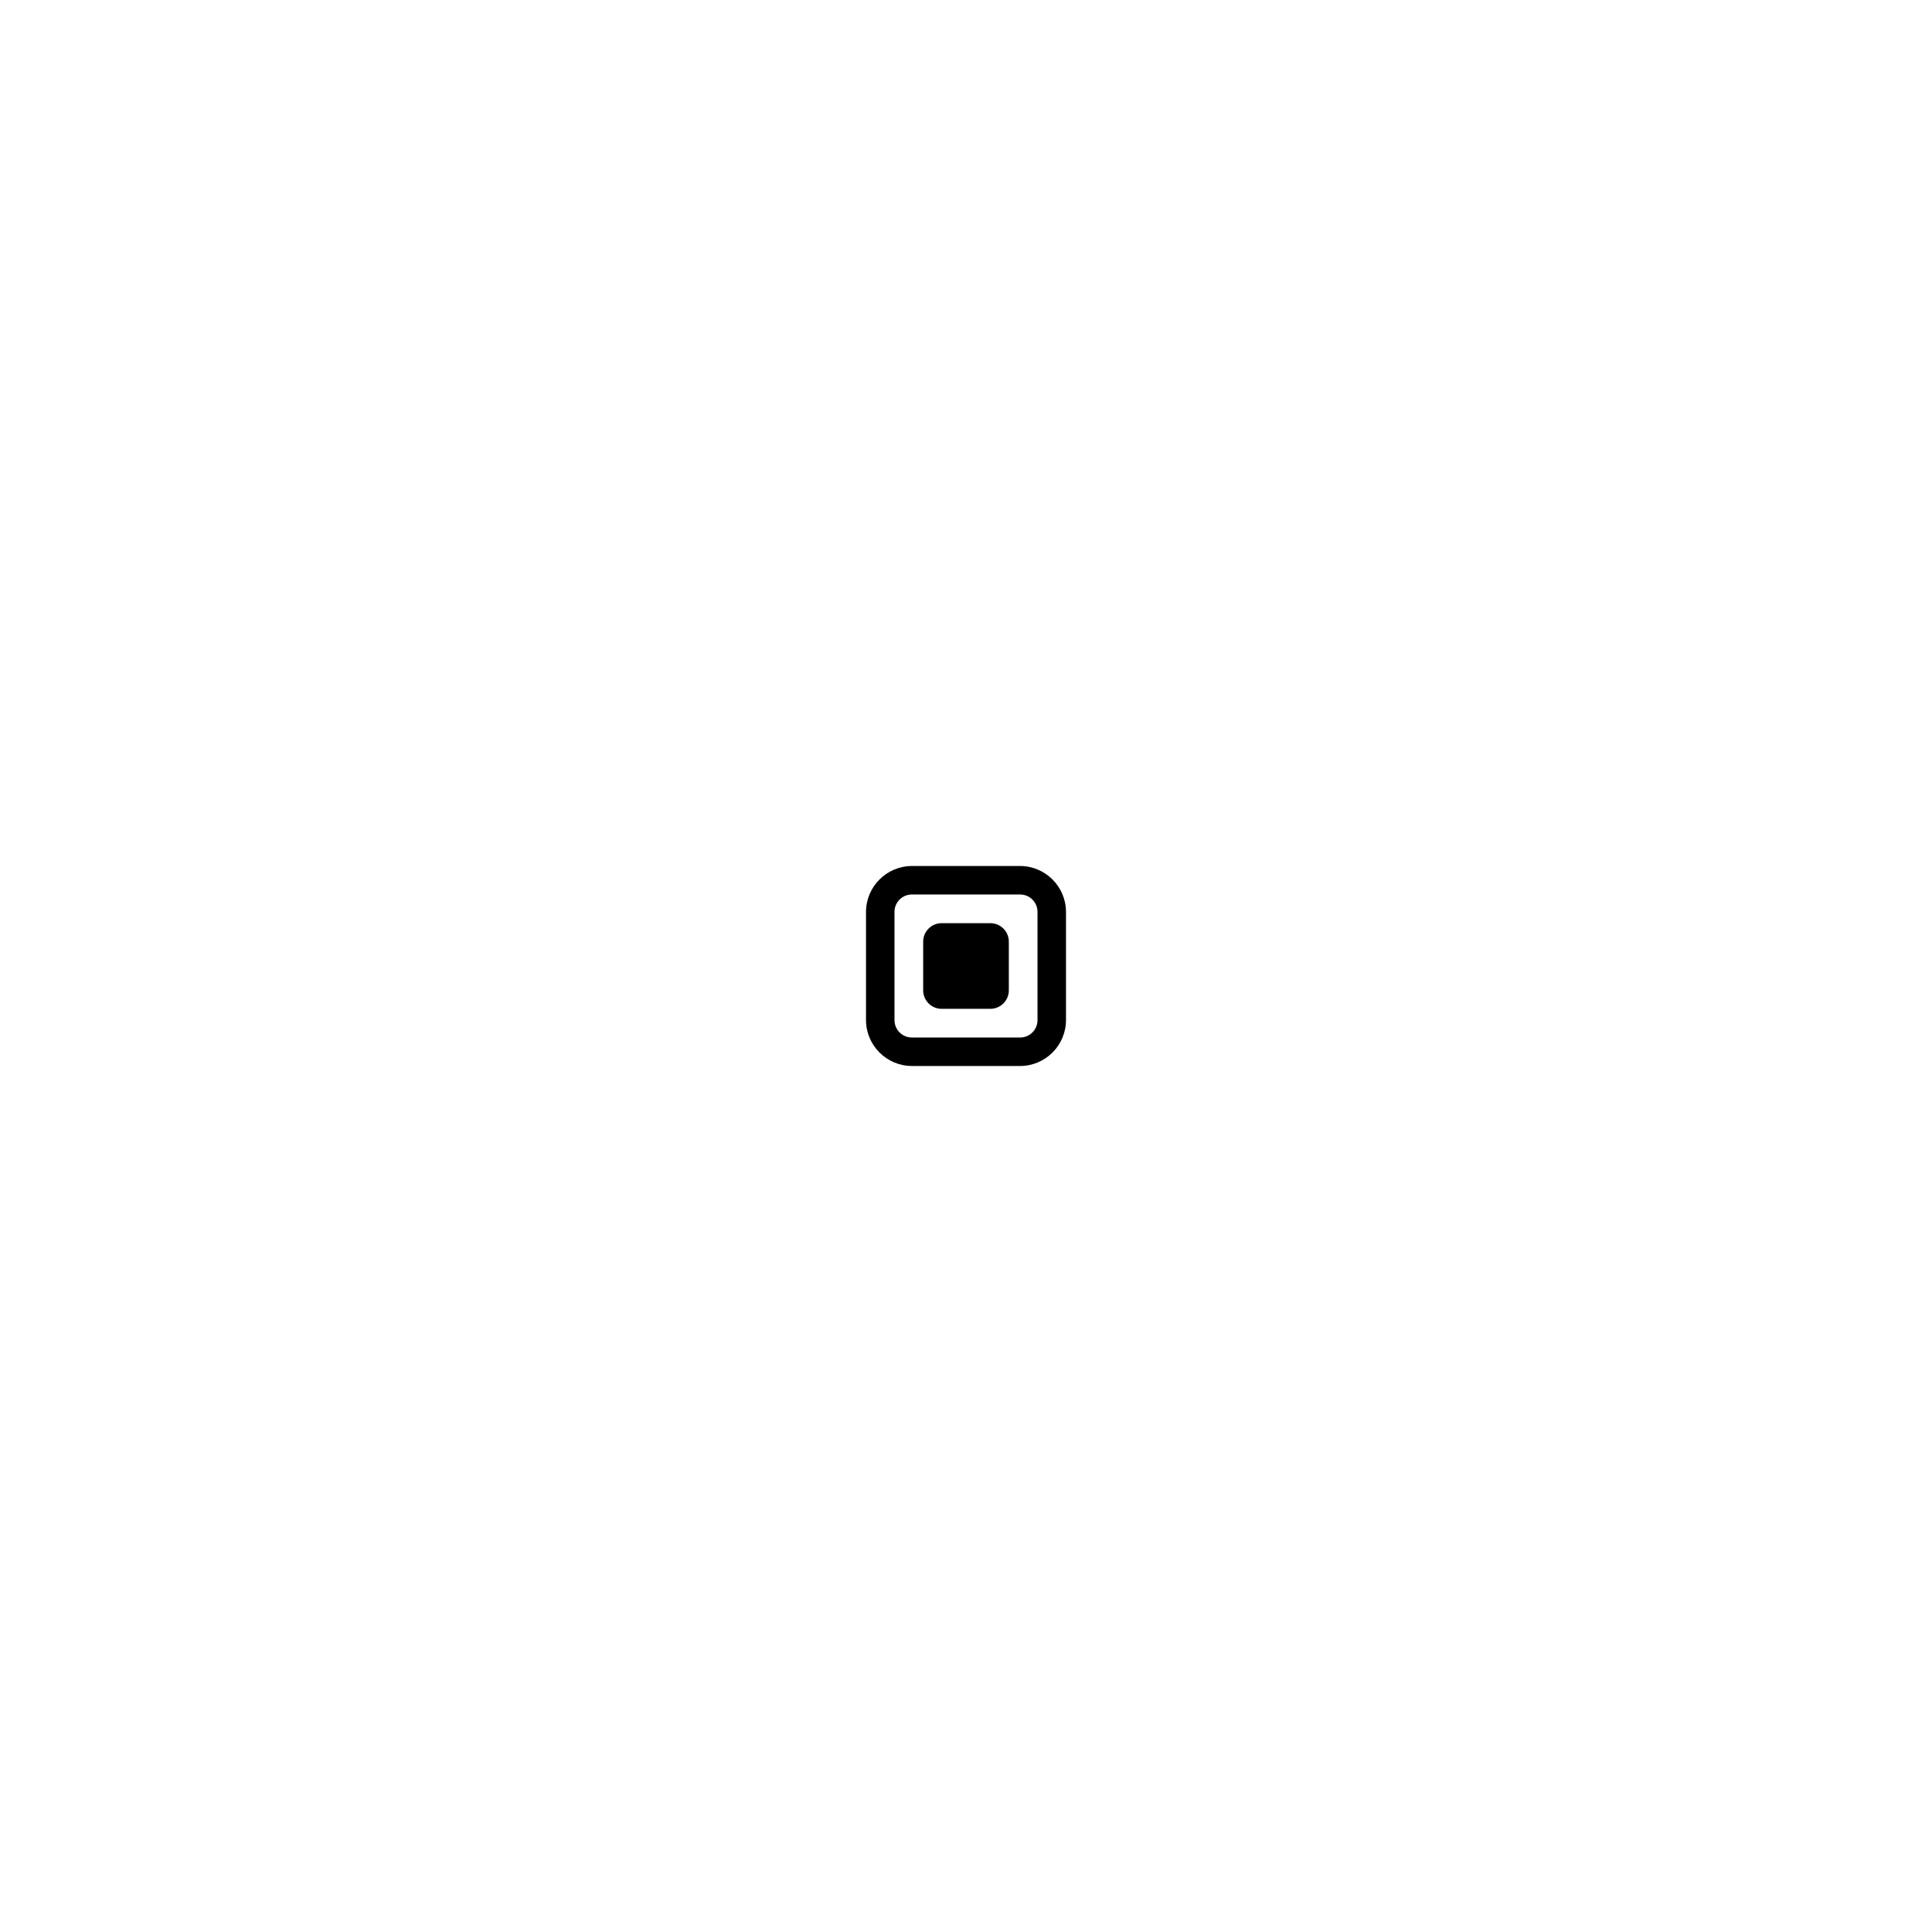
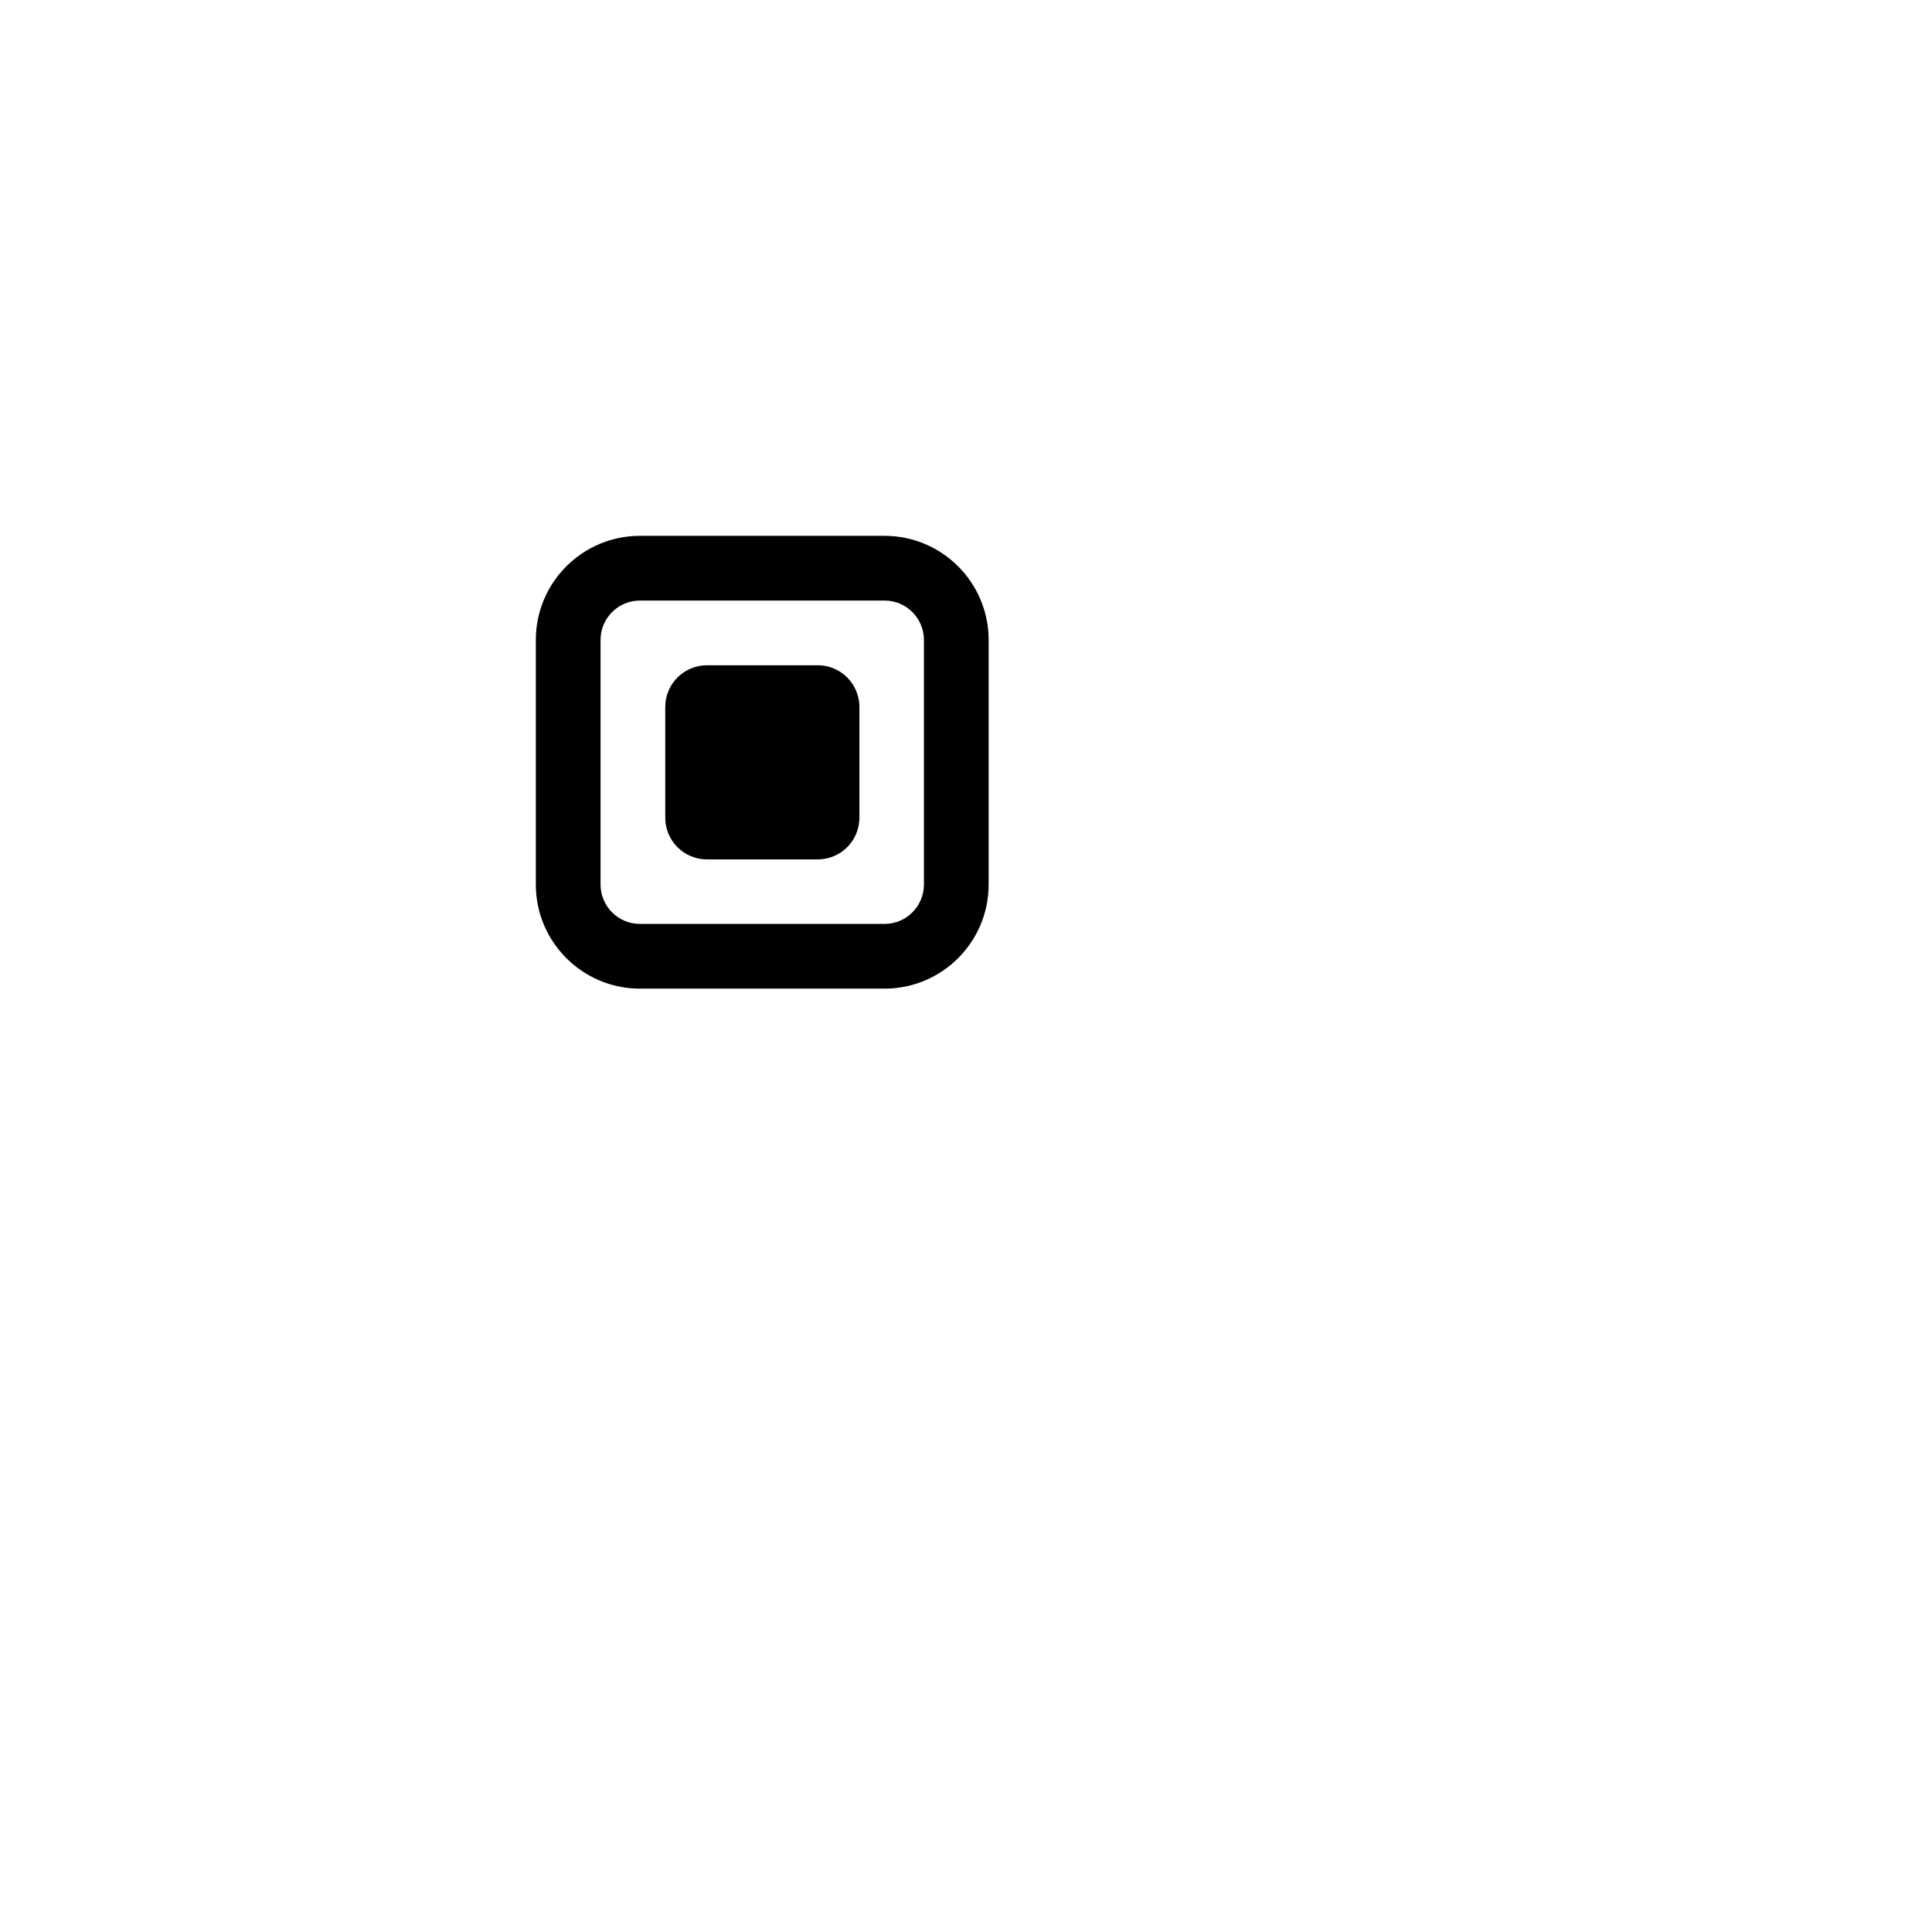
<svg xmlns="http://www.w3.org/2000/svg" width="1024" height="1024" viewBox="0 0 1024 1024">
  <g>
-     <path fill-rule="evenodd" fill="#000" d="M483.4,459.0 H540.6 A24.4,24.4 0 0 1 565.0,483.4 V540.6 A24.4,24.4 0 0 1 540.6,565.0 H483.4 A24.4,24.4 0 0 1 459.0,540.6 V483.4 A24.4,24.4 0 0 1 483.4,459.0 Z M483.4,474.1 H540.6 A9.2,9.2 0 0 1 549.9,483.4 V540.6 A9.2,9.2 0 0 1 540.6,549.9 H483.4 A9.2,9.2 0 0 1 474.1,540.6 V483.4 A9.2,9.2 0 0 1 483.4,474.1 Z" />
-     <rect x="489.3" y="489.3" width="45.4" height="45.4" rx="9.8" fill="#000" />
+     <path fill-rule="evenodd" fill="#000" d="M339.2,284.0 H468.8 A55.2,55.2 0 0 1 524.0,339.2 V468.8 A55.2,55.2 0 0 1 468.8,524.0 H339.2 A55.2,55.2 0 0 1 284.0,468.8 V339.2 A55.2,55.2 0 0 1 339.2,284.0 Z M339.2,318.3 H468.8 A20.9,20.9 0 0 1 489.7,339.2 V468.8 A20.9,20.9 0 0 1 468.8,489.7 H339.2 A20.9,20.9 0 0 1 318.3,468.8 V339.2 A20.9,20.9 0 0 1 339.2,318.3 Z" />
+     <rect x="352.6" y="352.6" width="102.9" height="102.9" rx="22.1" fill="#000" />
  </g>
</svg>
